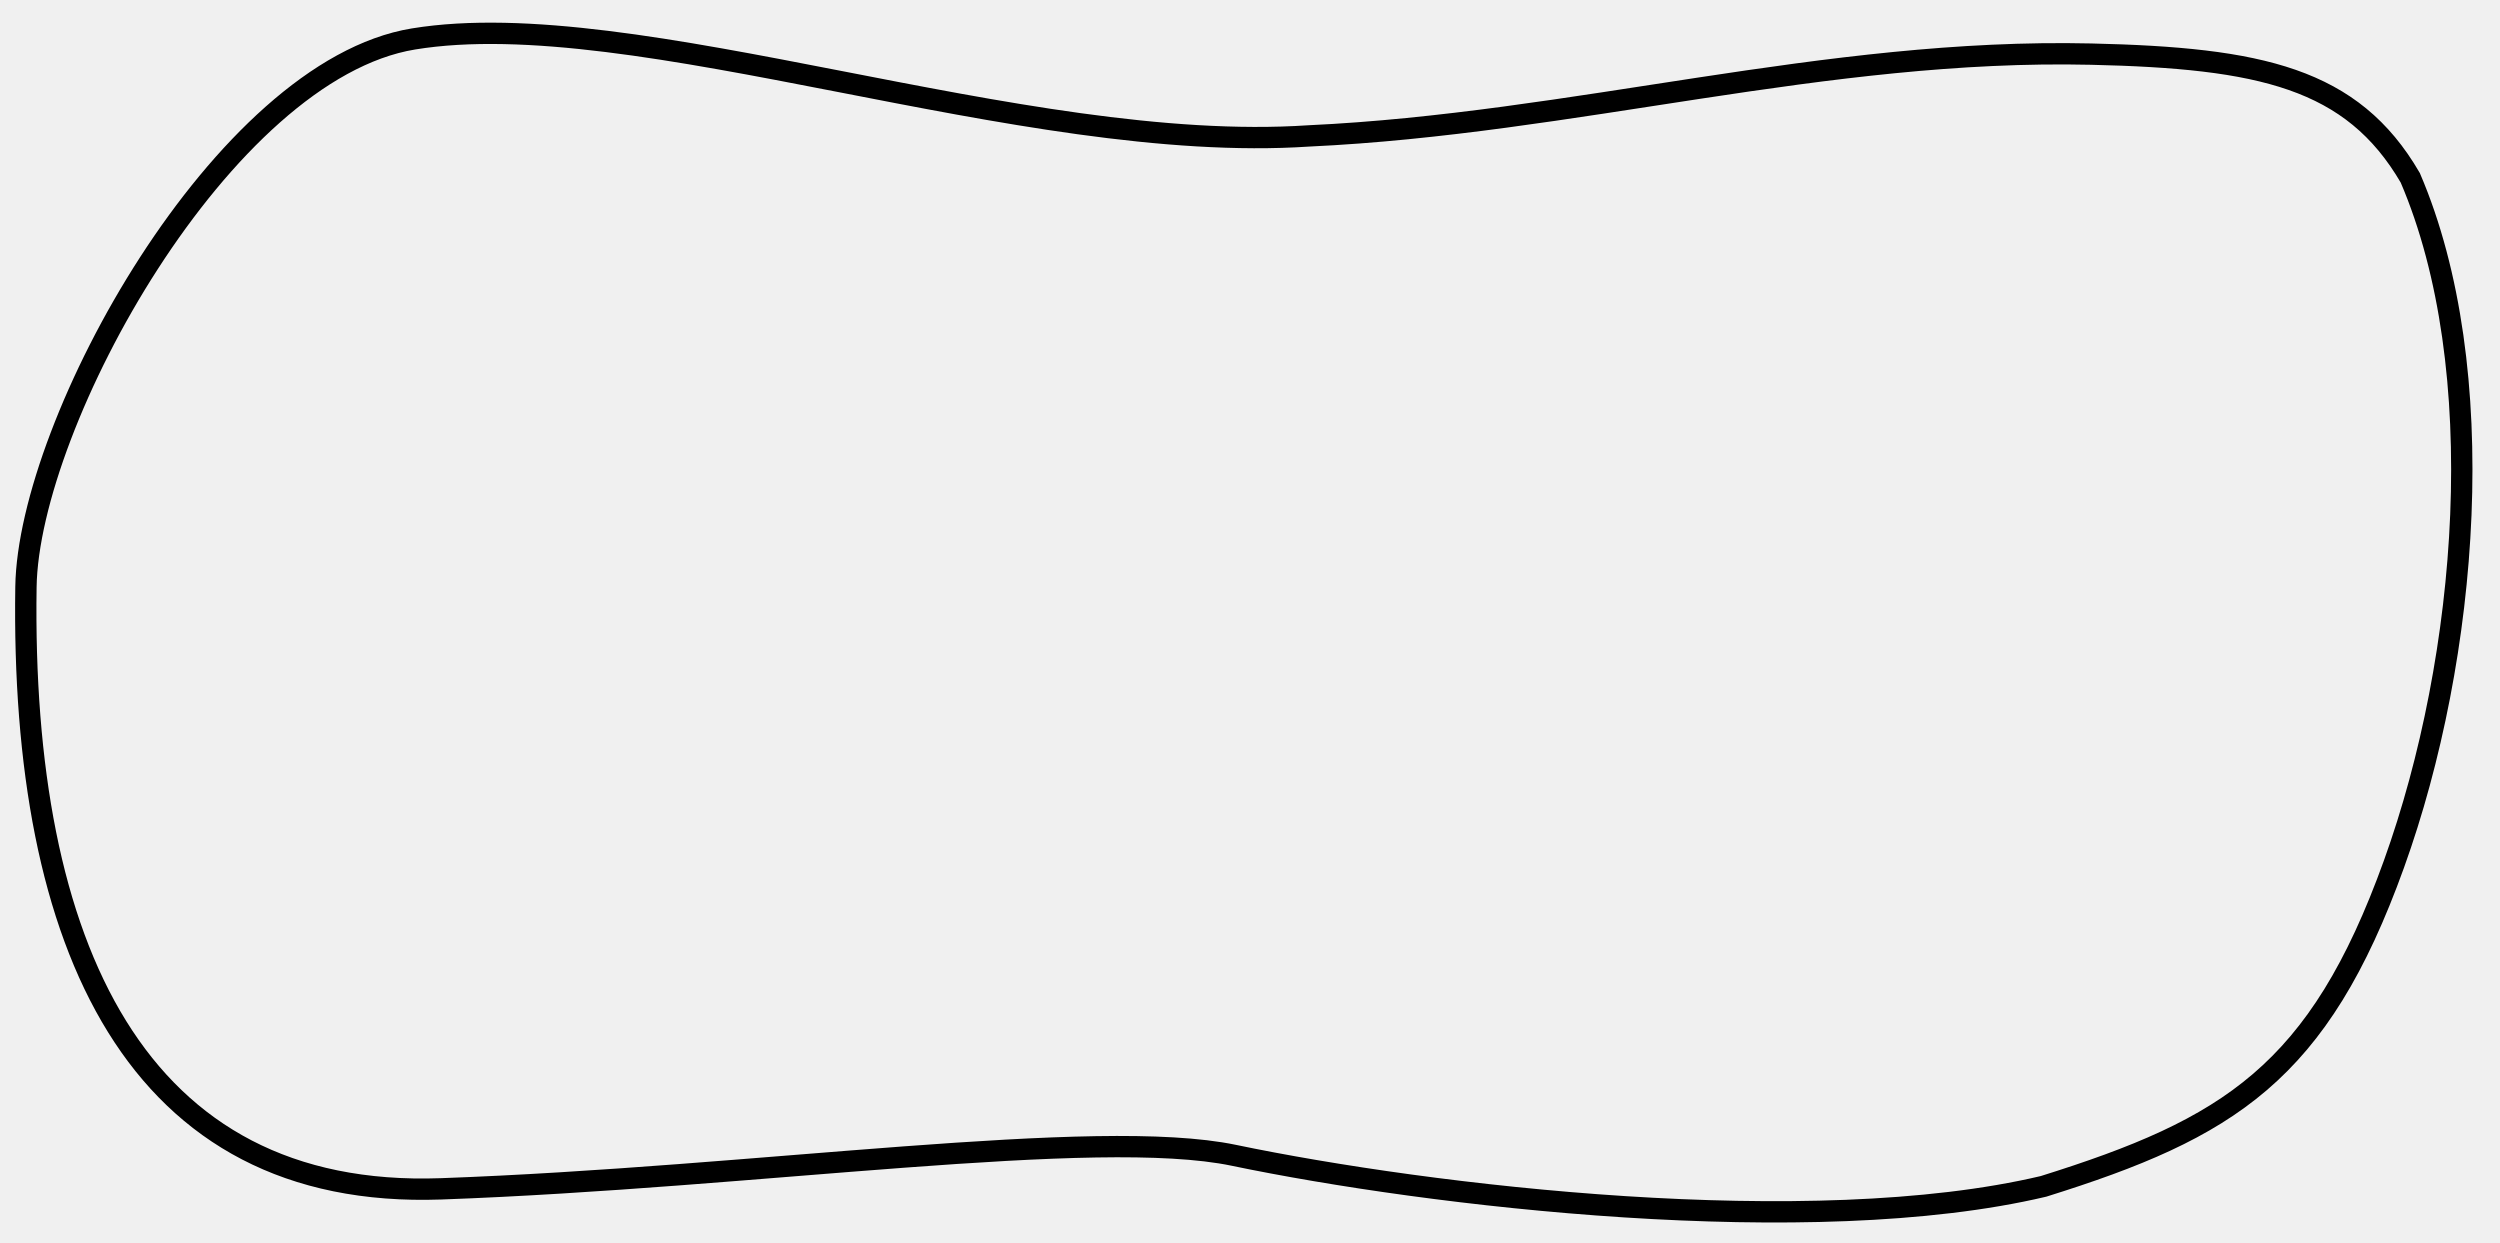
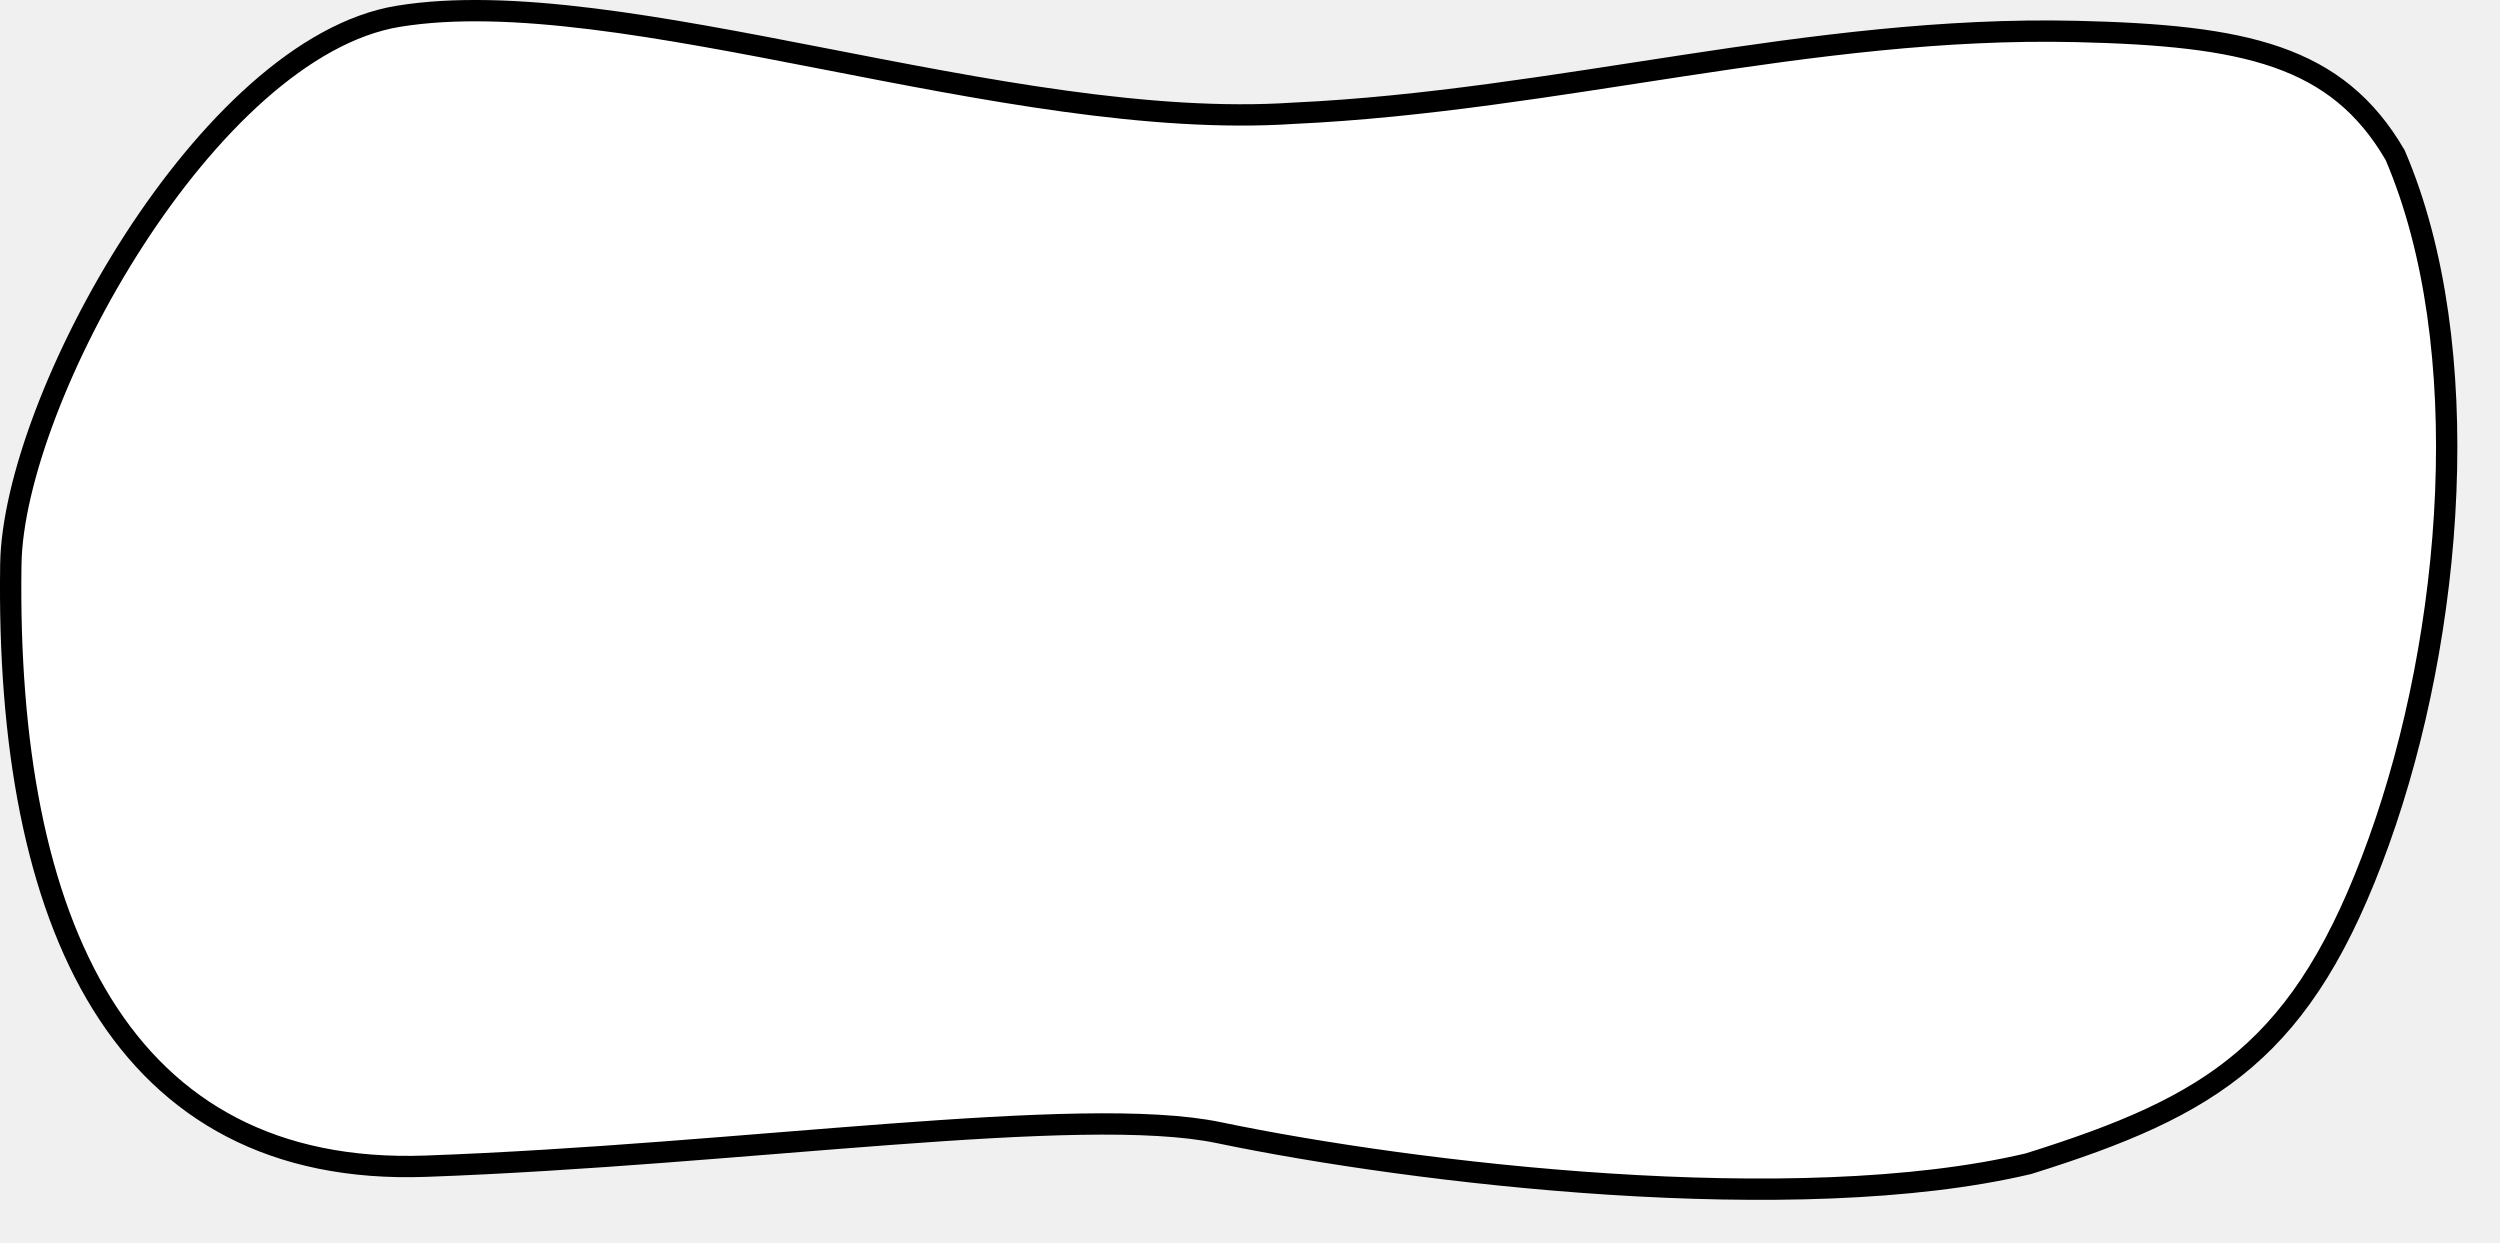
<svg xmlns="http://www.w3.org/2000/svg" id="svg1938" width="117.24" height="58.268" version="1.0">
  <defs id="defs1941" />
-   <path style="fill:none;fill-opacity:1;fill-rule:evenodd;stroke:black;stroke-width:1px;stroke-linecap:butt;stroke-linejoin:miter;stroke-opacity:1;" d="M 19.395 1.826 C 29.829 0.123 47.934 7.271 61.374 6.374 C 73.759 5.799 85.618 2.252 98.068 2.538 C 105.987 2.72 110.305 3.649 113.032 8.338 C 116.875 17.3 115.771 30.791 112.266 40.525 C 108.732 50.339 104.522 52.918 95.832 55.636 C 84.919 58.218 67.032 56.091 57.86 54.179 C 51.395 52.831 35.477 55.22 20.684 55.752 C 6.379 56.267 0.964 44.353 1.217 27.525 C 1.333 19.81 10.439 3.288 19.395 1.826 z " id="path1951" />
+   <path style="fill:#ffffff;fill-opacity:1;fill-rule:evenodd;stroke:black;stroke-width:1px;stroke-linecap:butt;stroke-linejoin:miter;stroke-opacity:1" d="M 18.686,0.763 C 29.12,-0.94 47.225,6.209 60.666,5.311 C 73.051,4.736 84.91,1.189 97.36,1.475 C 105.278,1.658 109.596,2.586 112.323,7.275 C 116.167,16.237 115.063,29.728 111.558,39.462 C 108.024,49.276 103.814,51.855 95.124,54.574 C 84.21,57.156 66.324,55.029 57.152,53.116 C 50.686,51.768 34.769,54.158 19.976,54.69 C 5.671,55.204 0.255,43.29 0.508,26.463 C 0.625,18.747 9.731,2.225 18.686,0.763 z " id="path1951" />
</svg>
